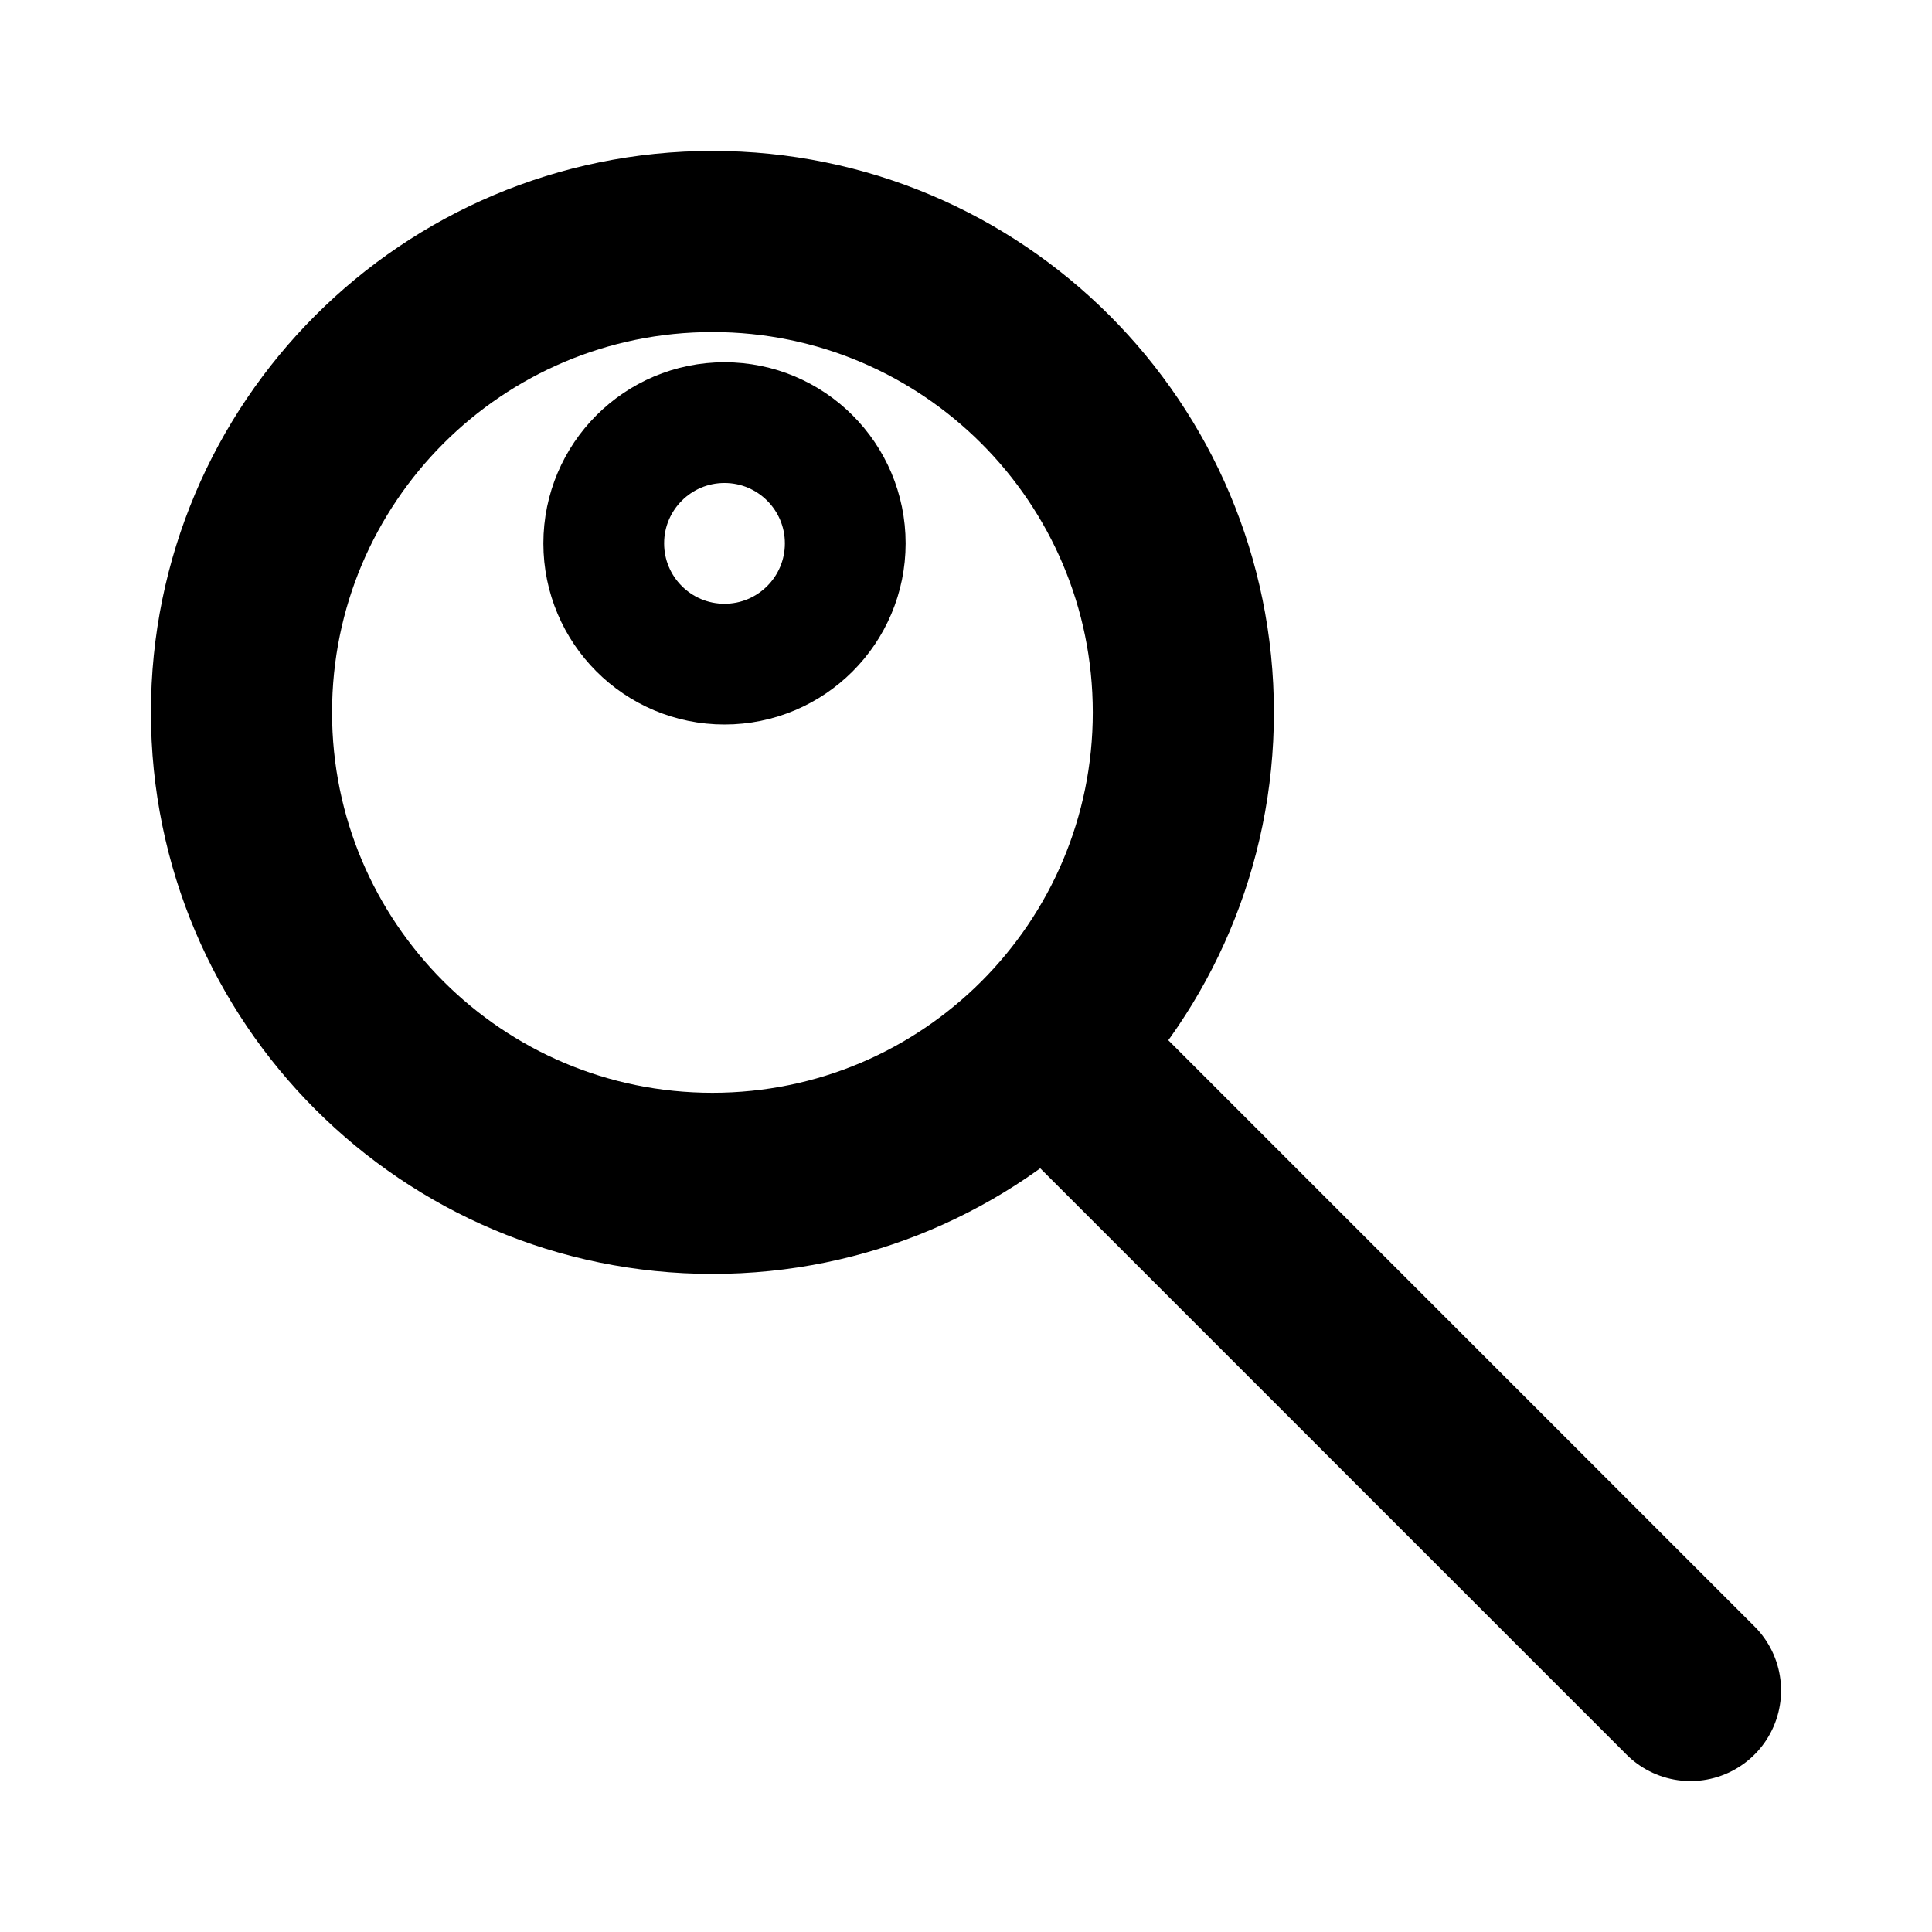
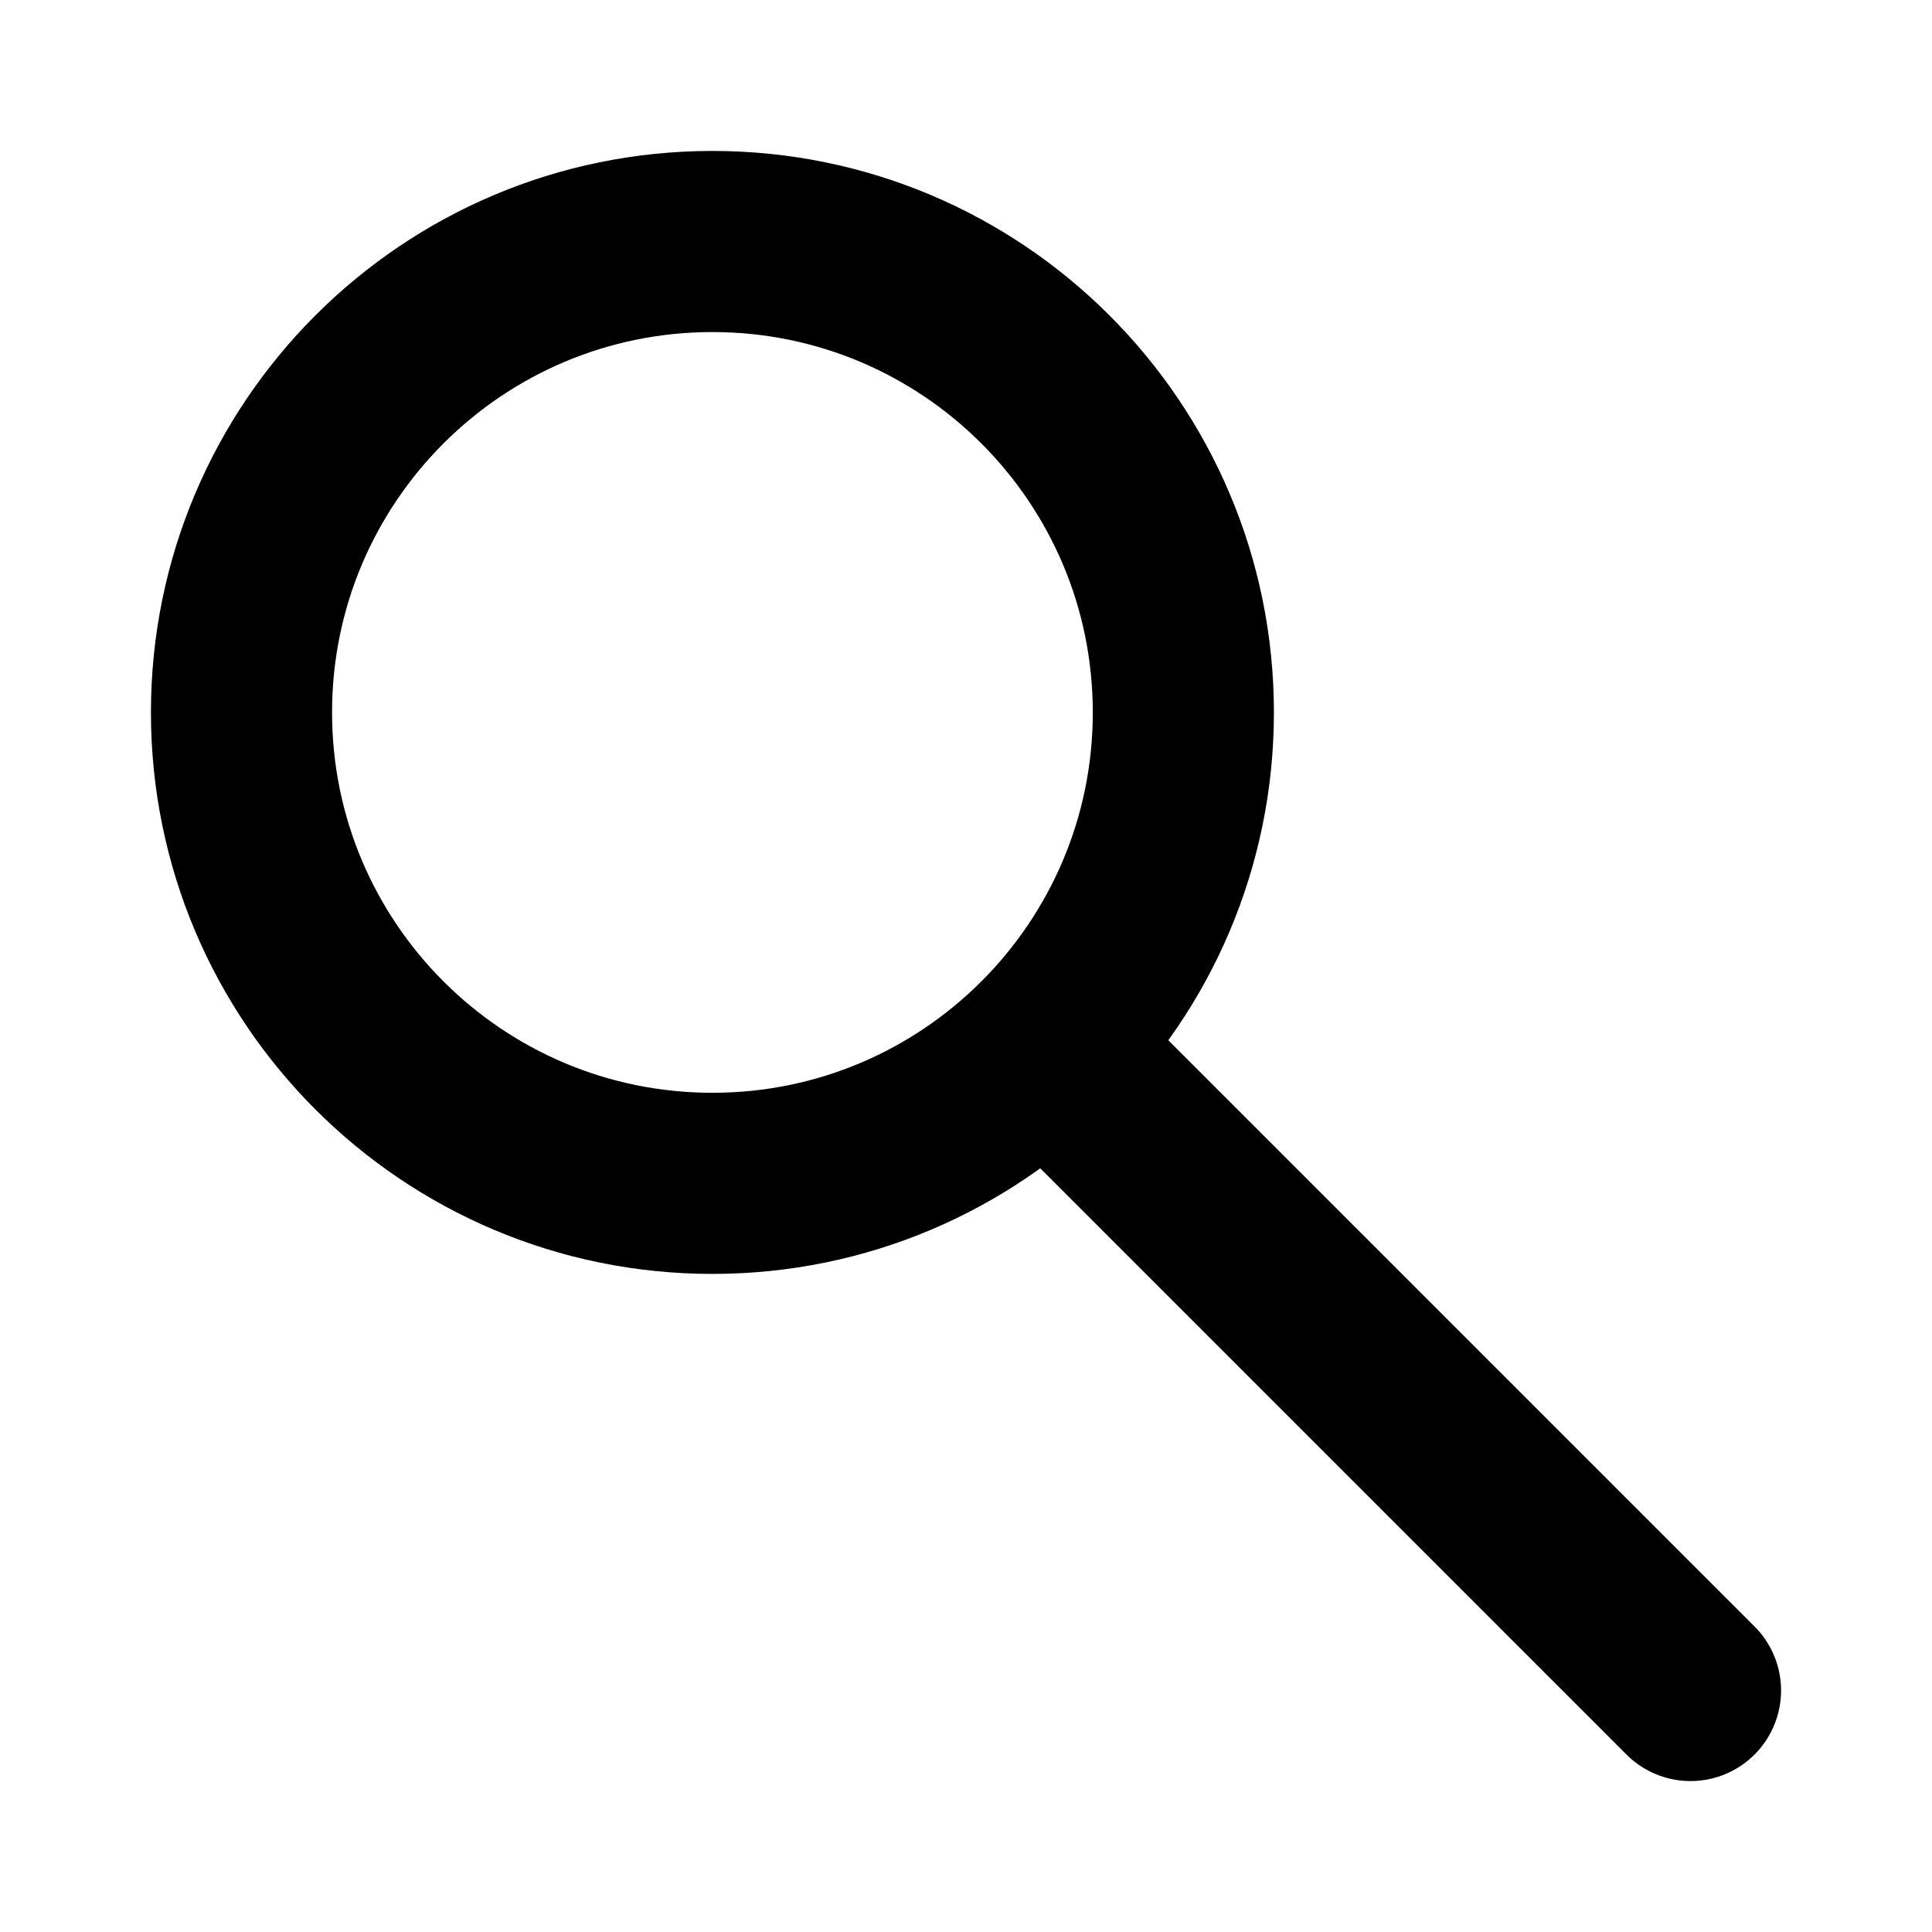
<svg xmlns="http://www.w3.org/2000/svg" version="1.1" id="layer1" x="0px" y="0px" viewBox="0 0 64 64" style="enable-background:new 0 0 128 128;" xml:space="preserve">
  <style type="text/css">
	.st0{fill:none;stroke:#000000;stroke-width:6;stroke-linecap:round;stroke-miterlimit:10;}
- 	.st1{fill:none;stroke:#000000;stroke-width:4;stroke-linecap:round;stroke-miterlimit:10;}
</style>
  <g>
    <circle class="st0" cx="23.6" cy="23.6" r="15.6" />
    <line class="st0" x1="35.2" y1="35.2" x2="56" y2="56" />
  </g>
-   <circle class="st1" cx="24" cy="18" r="4" />
</svg>
